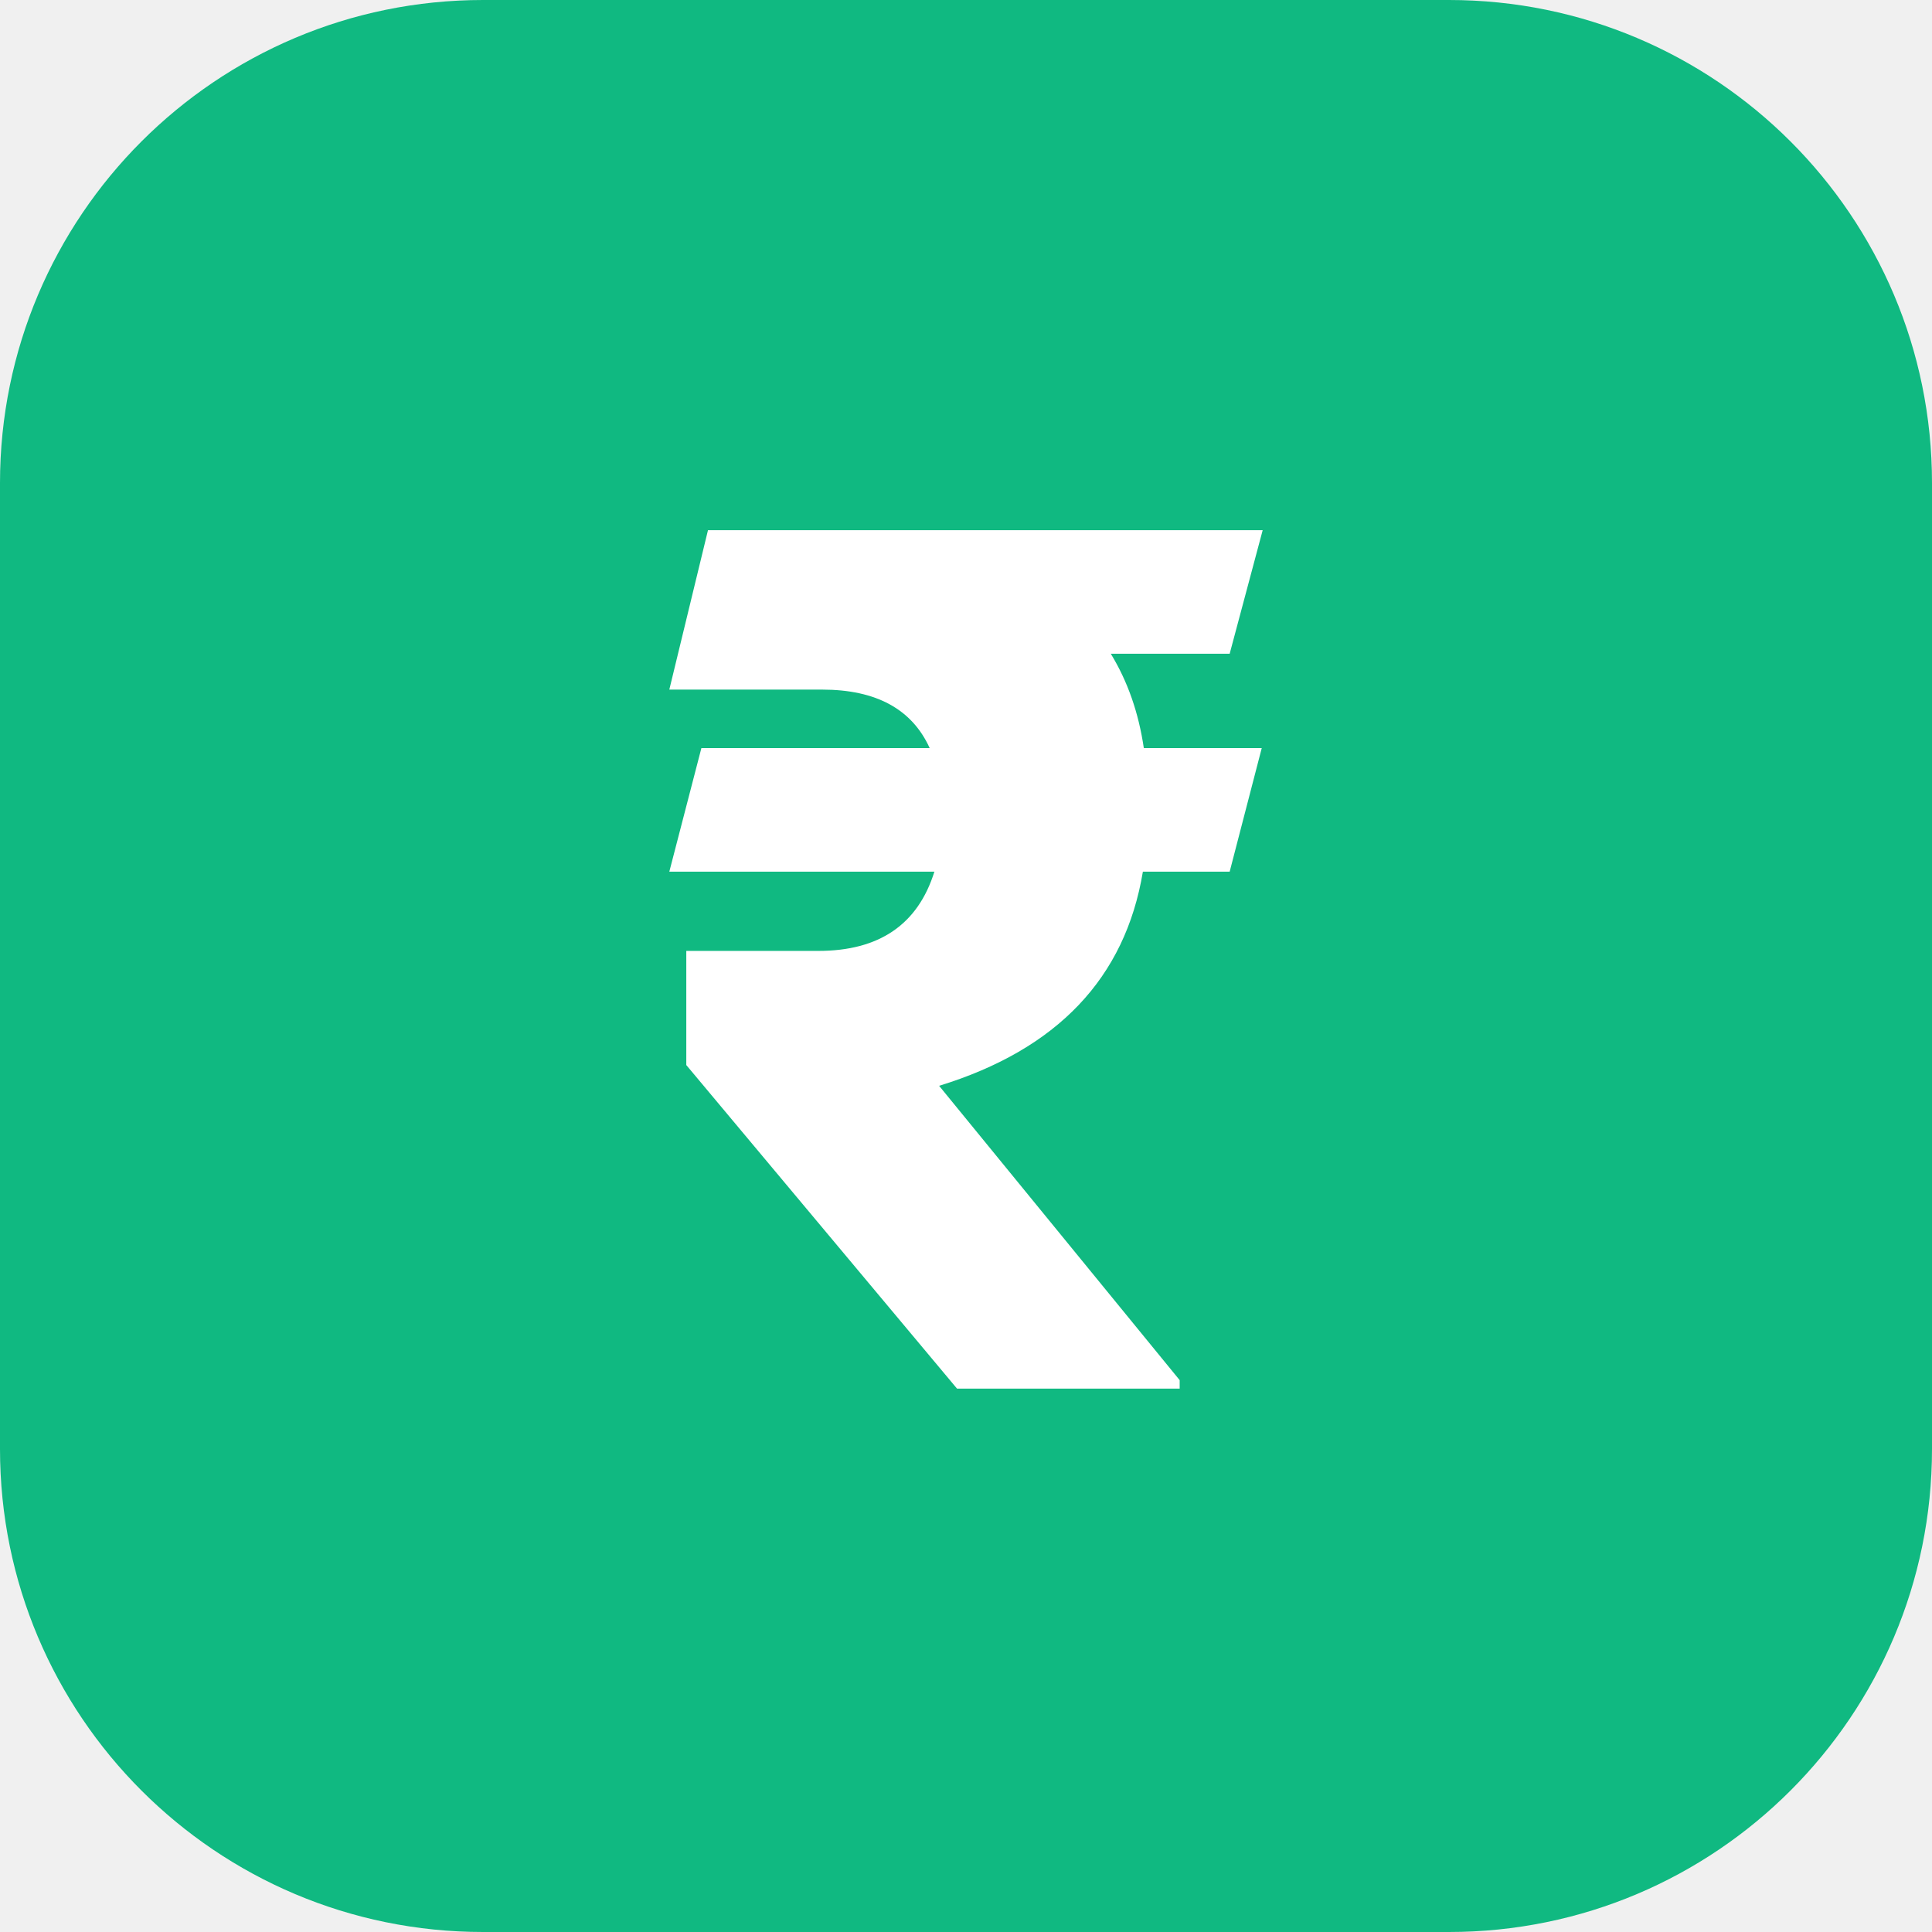
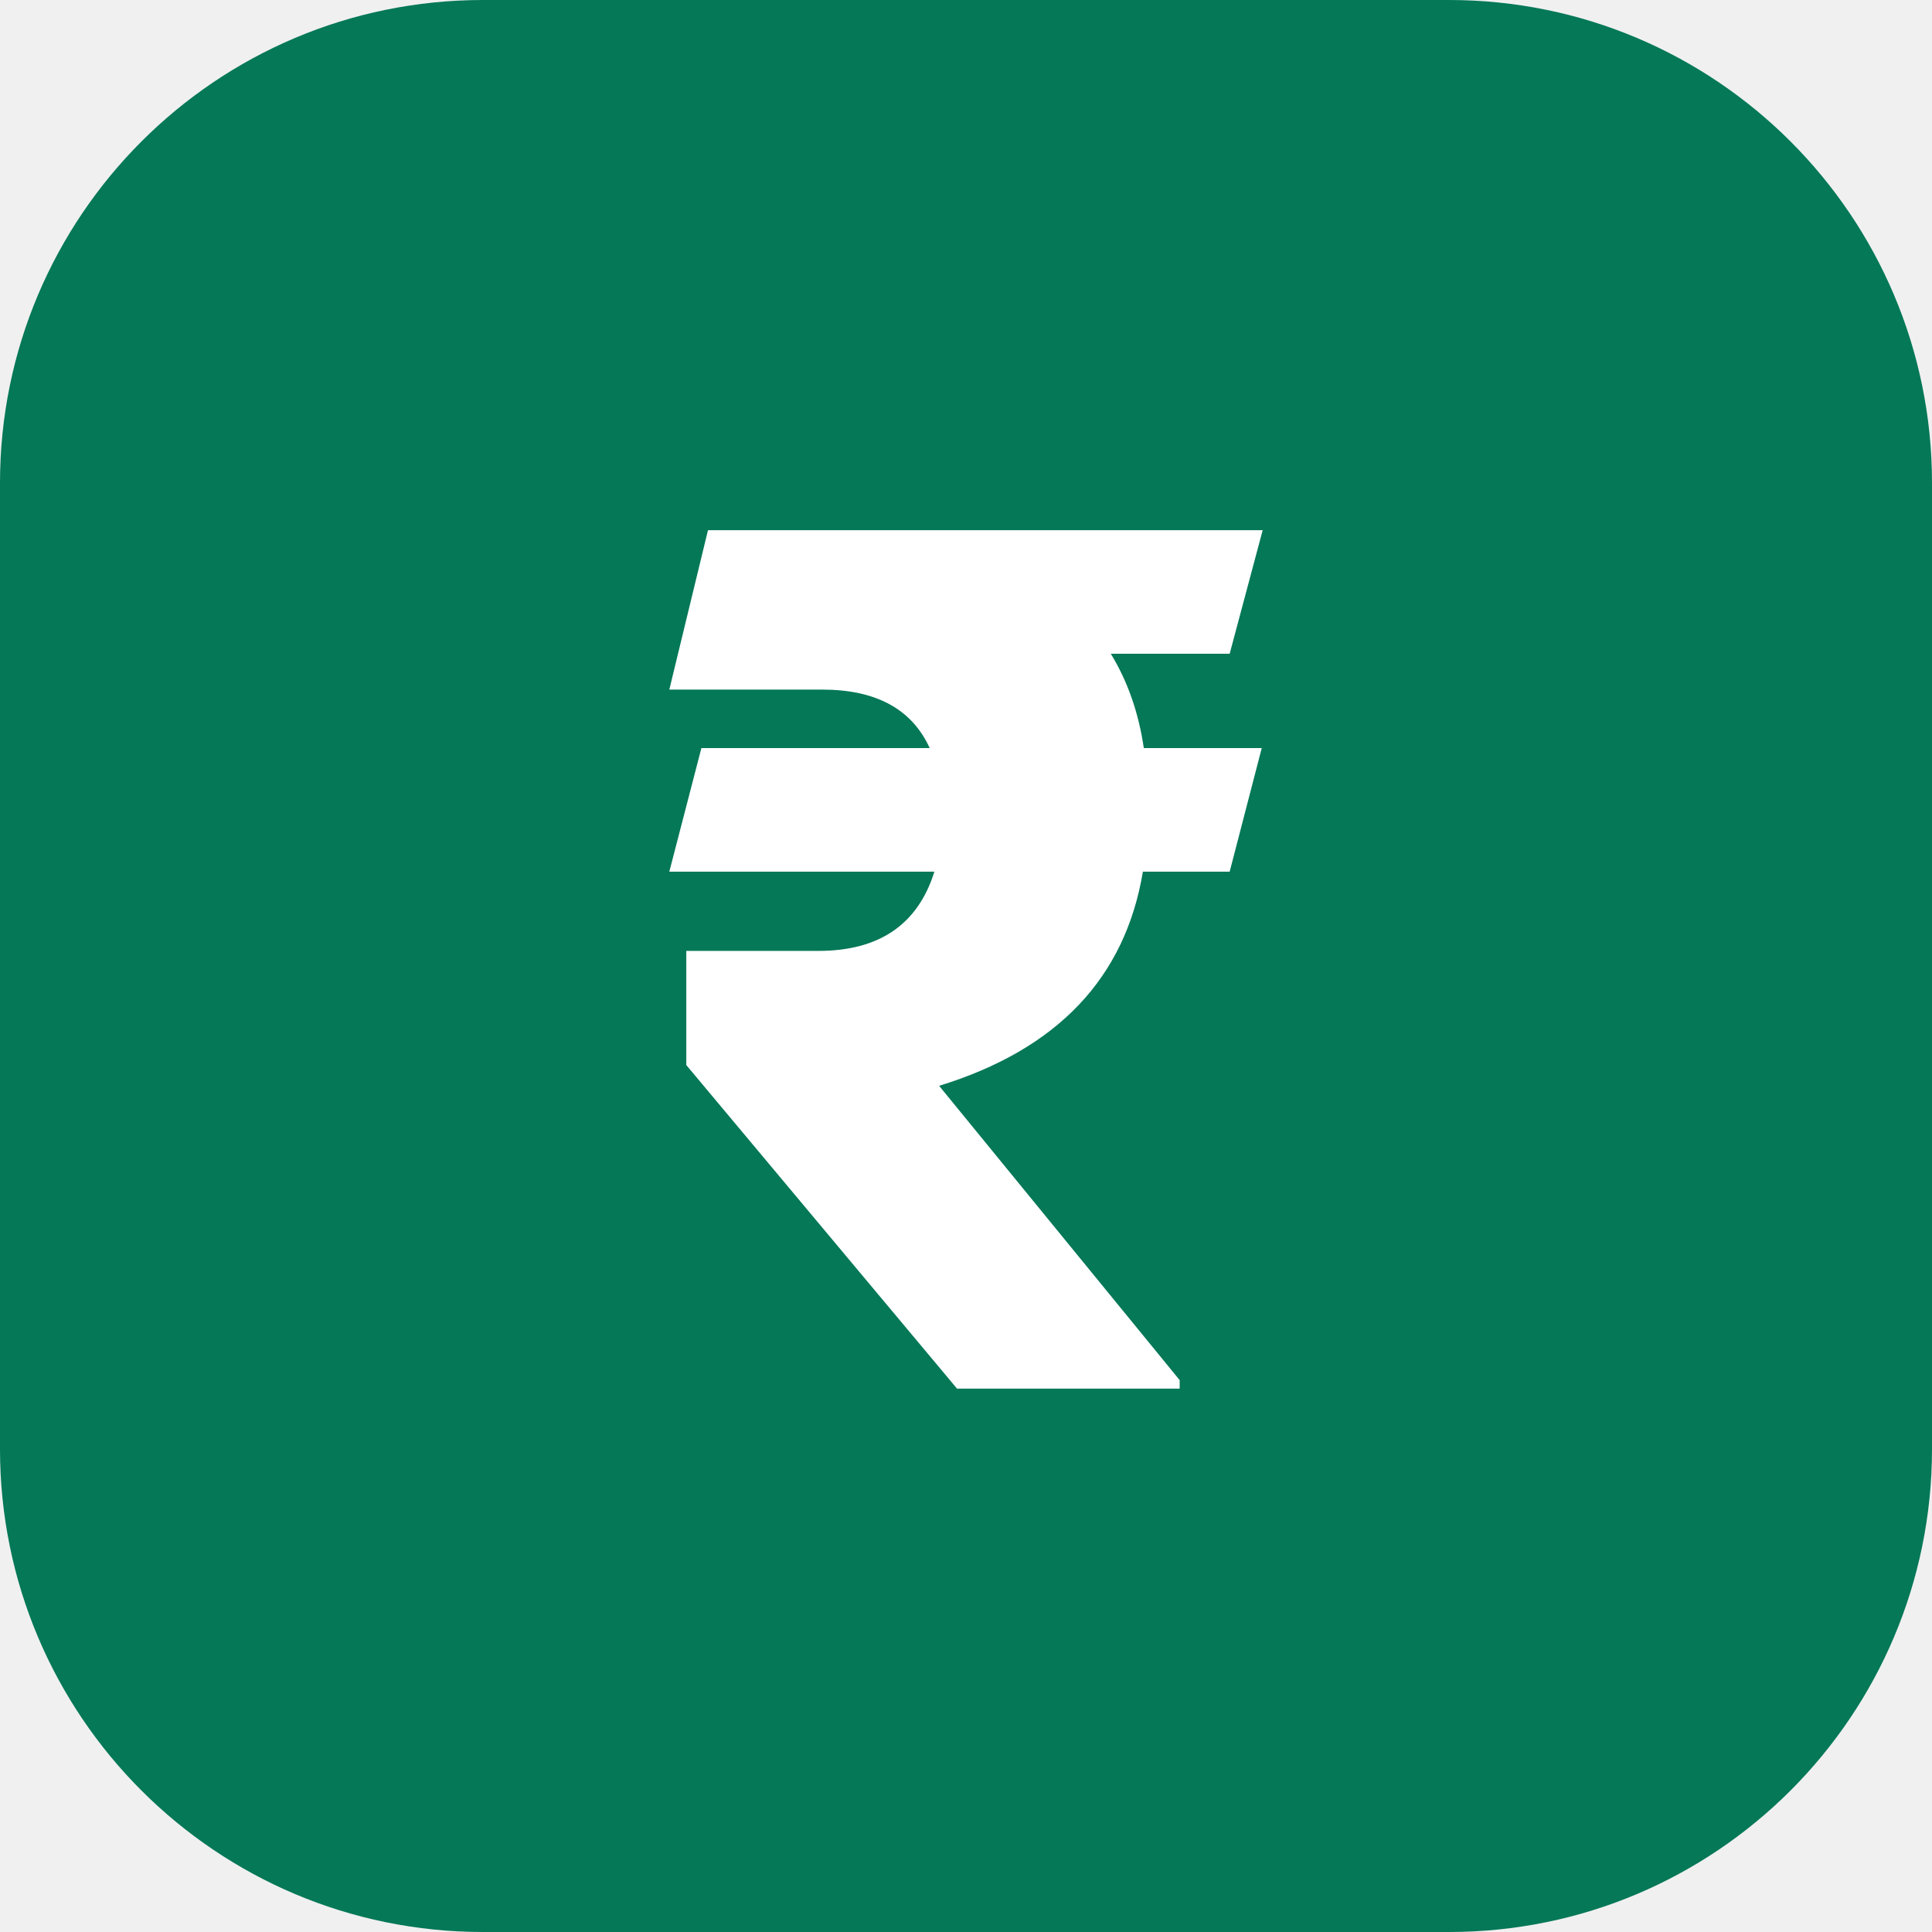
<svg xmlns="http://www.w3.org/2000/svg" viewBox="0 0 32 32" width="32" height="32">
-   <rect width="32" height="32" rx="8" fill="#10b981" />
+   <rect width="32" height="32" rx="8" fill="#047857" />
  <text x="16" y="23" font-family="-apple-system, BlinkMacSystemFont, 'Segoe UI', Roboto, sans-serif" font-size="20" font-weight="900" fill="#ffffff" text-anchor="middle">₹</text>
</svg>
